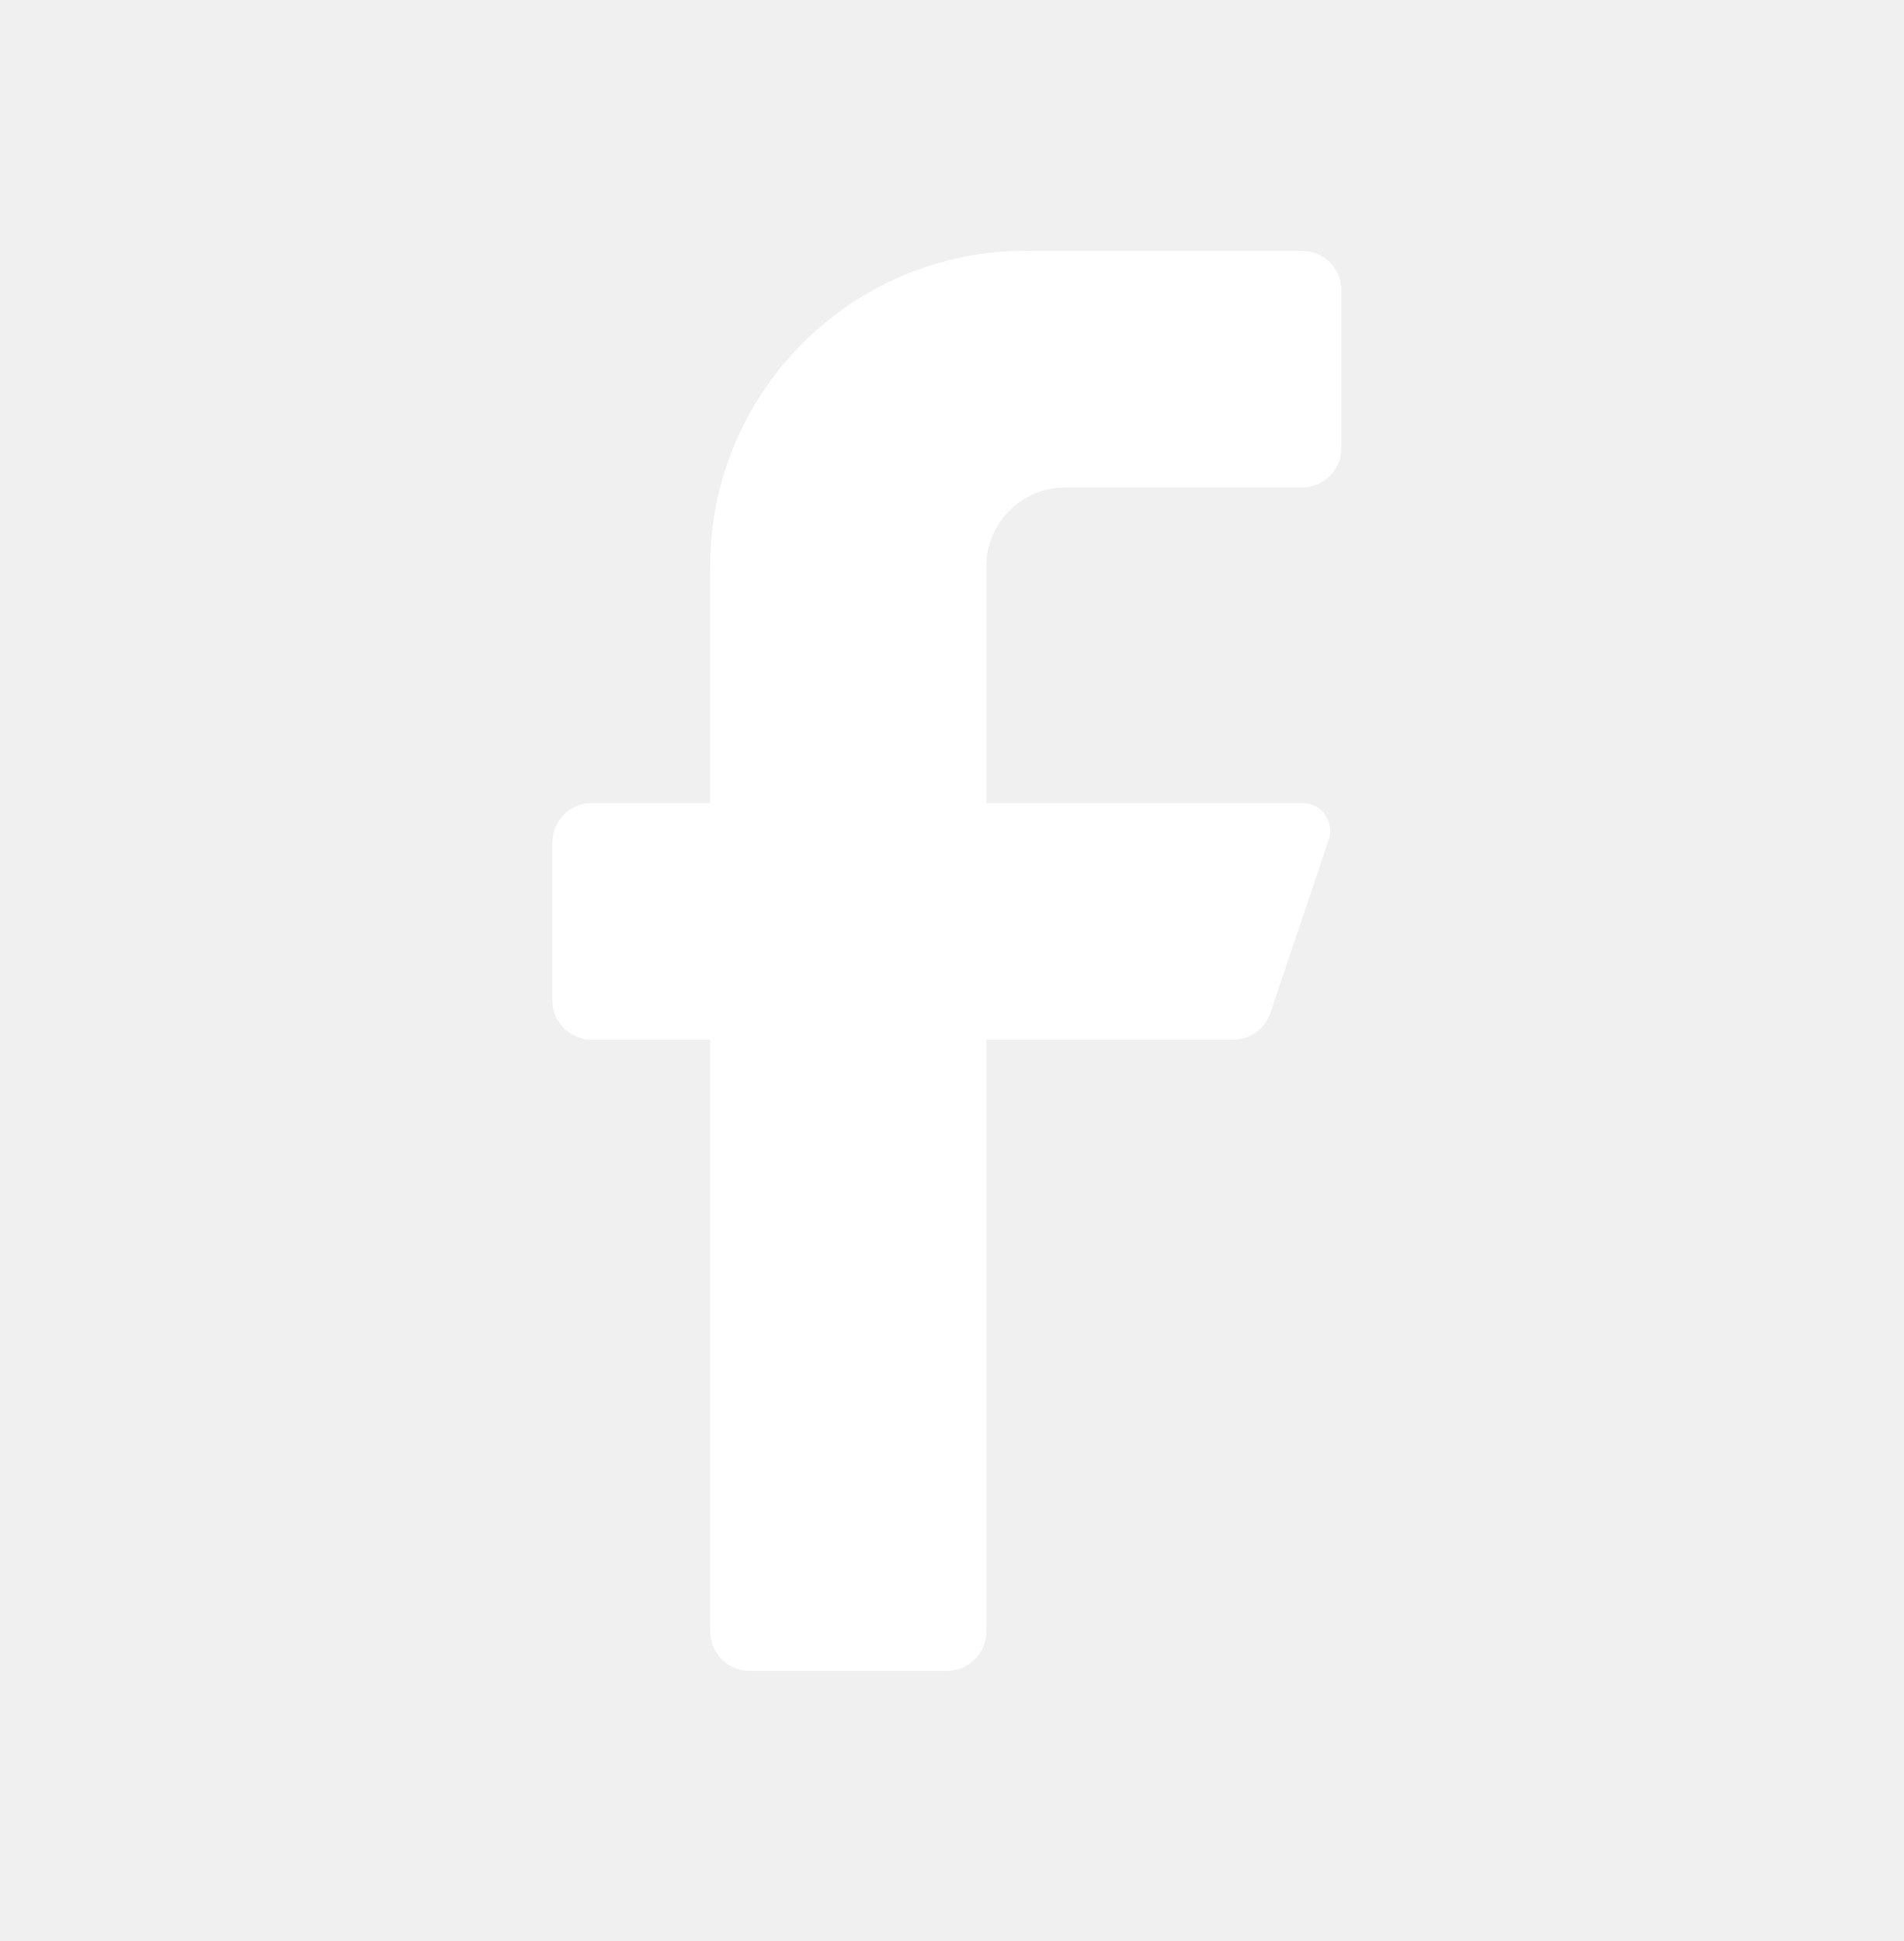
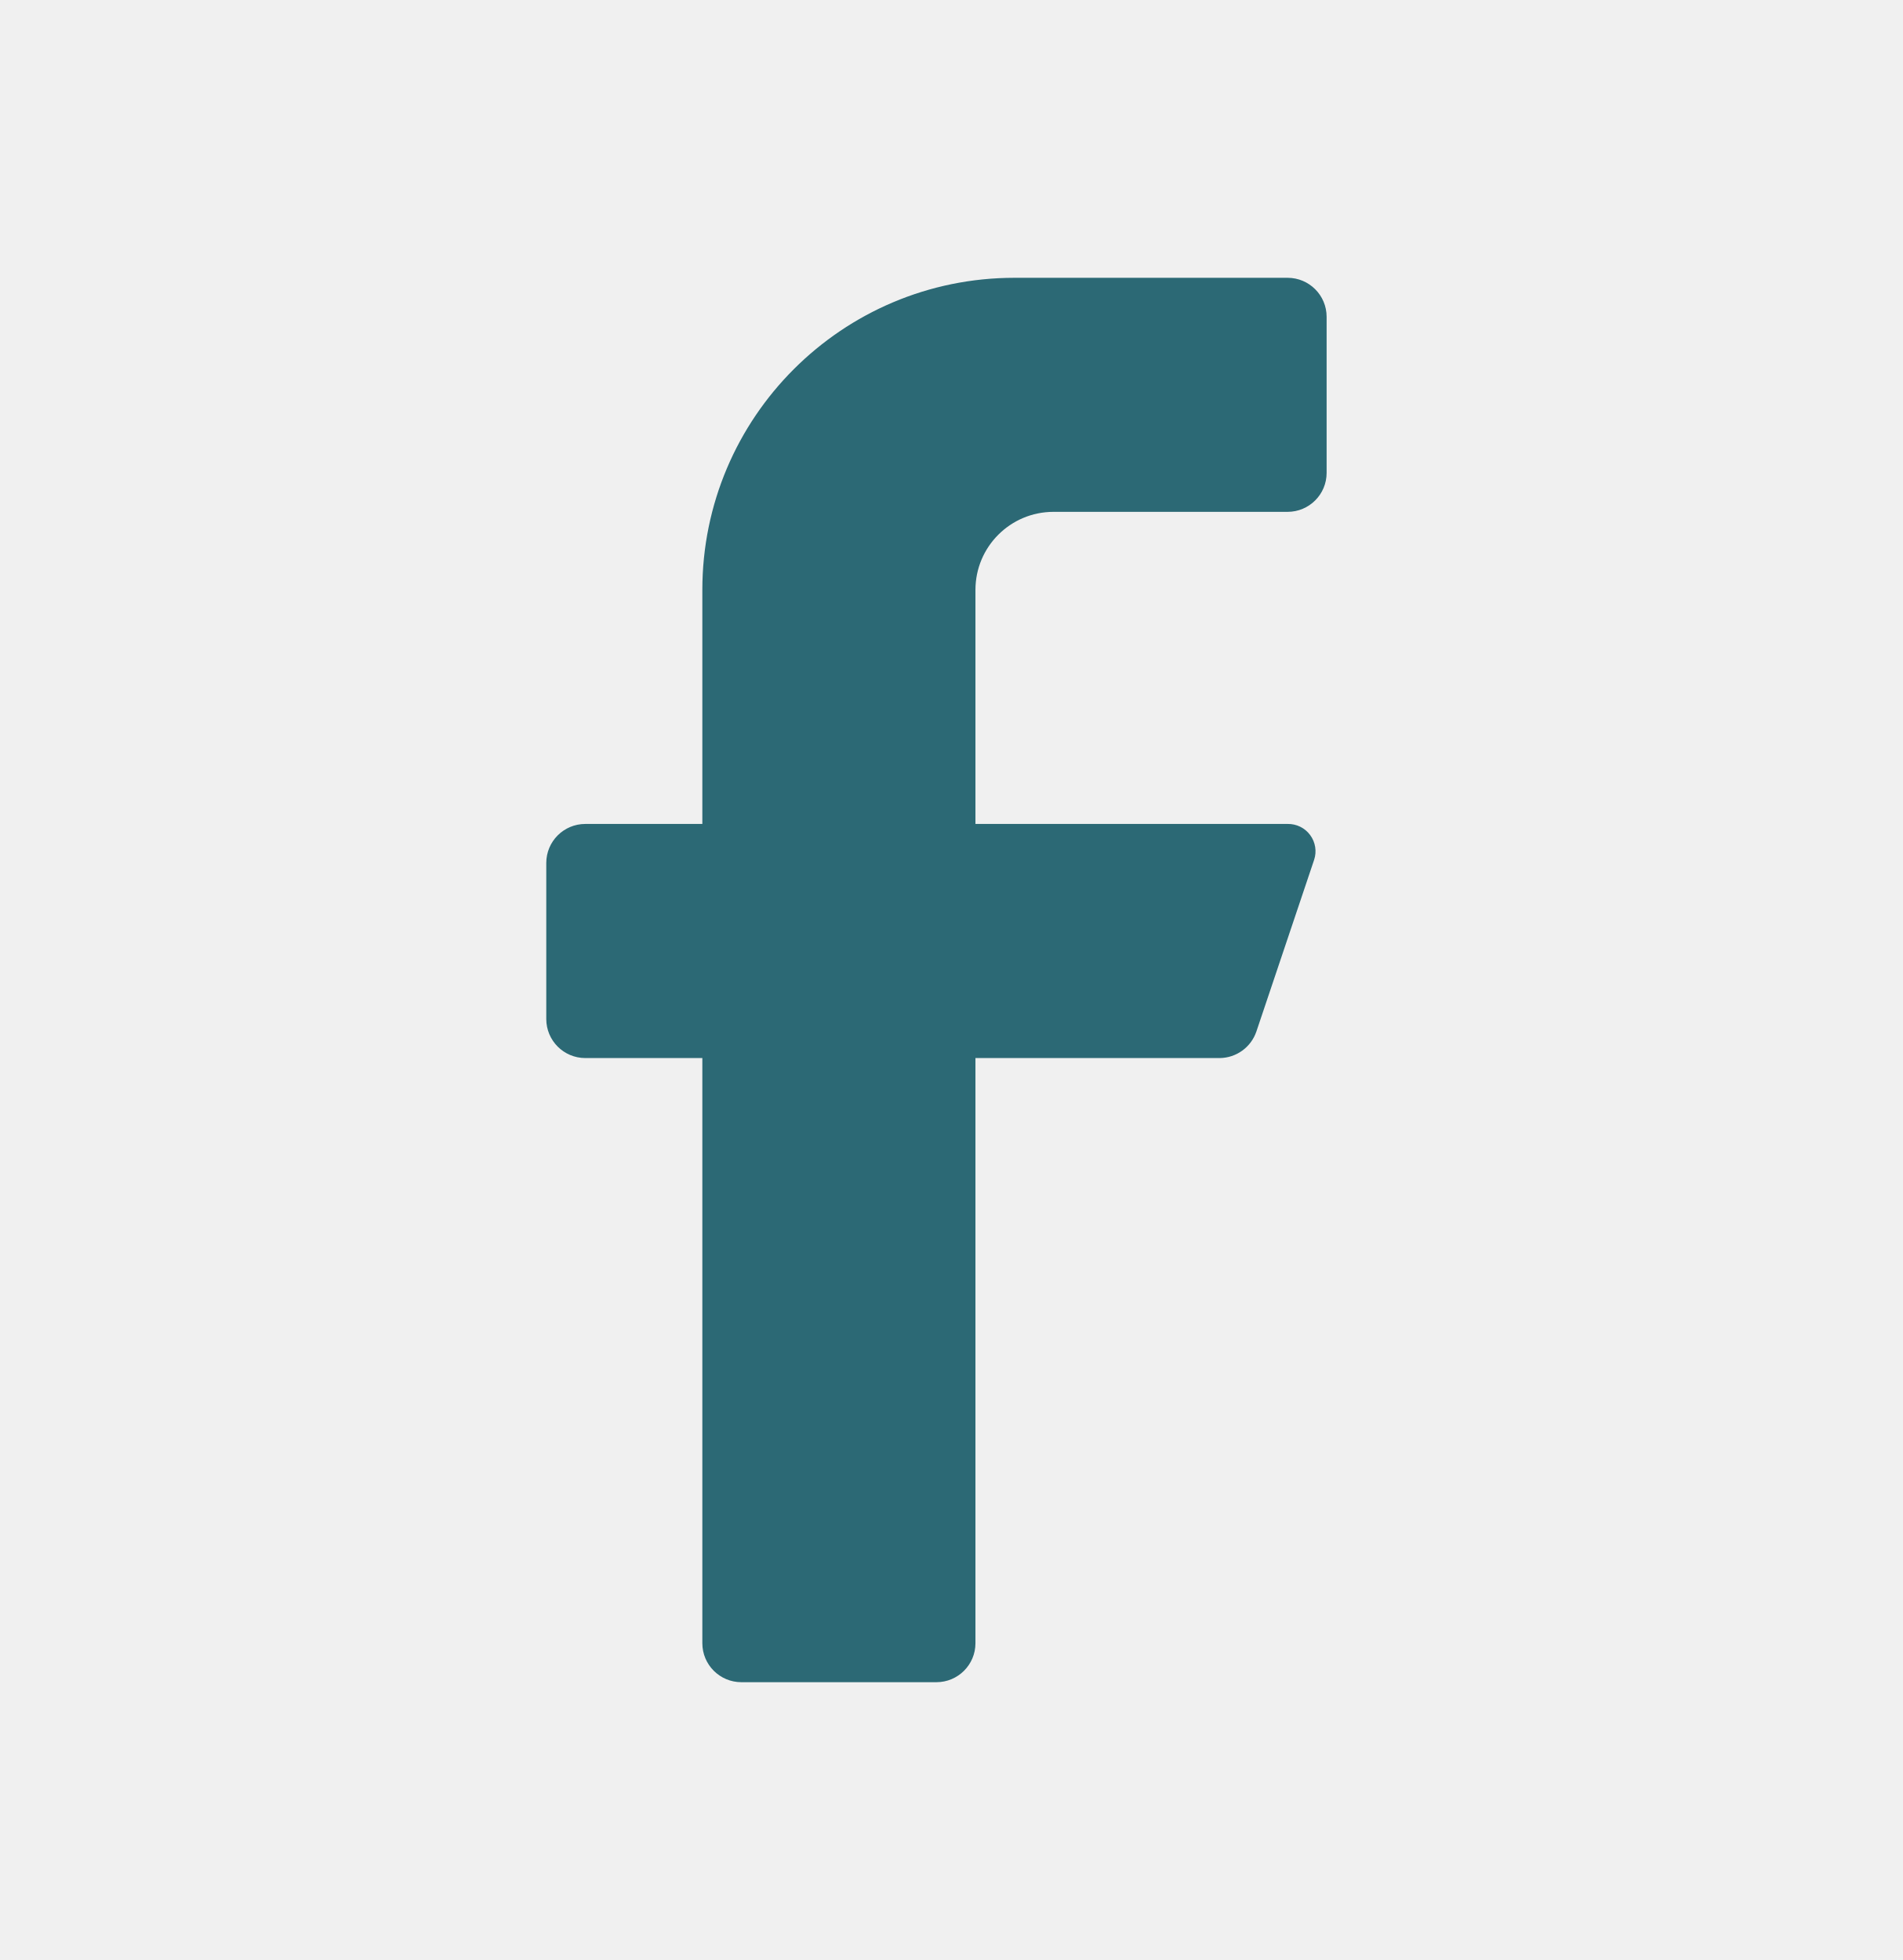
- <svg xmlns="http://www.w3.org/2000/svg" width="51" height="52" viewBox="0 0 51 52" fill="none">
+ <svg xmlns="http://www.w3.org/2000/svg" width="33" height="34" viewBox="0 0 33 34" fill="none">
  <g id="Facebook">
-     <path id="Vector" d="M34.876 13.059H28.535C27.367 13.059 26.421 14.006 26.421 15.173V21.514H34.876C35.116 21.509 35.344 21.62 35.487 21.814C35.63 22.007 35.67 22.258 35.594 22.486L34.03 27.136C33.886 27.563 33.487 27.852 33.037 27.855H26.421V43.707C26.421 44.291 25.948 44.764 25.364 44.764H20.08C19.497 44.764 19.023 44.291 19.023 43.707V27.855H15.853C15.269 27.855 14.796 27.382 14.796 26.798V22.571C14.796 21.987 15.269 21.514 15.853 21.514H19.023V15.173C19.023 10.504 22.809 6.719 27.478 6.719H34.876C35.459 6.719 35.932 7.192 35.932 7.775V12.003C35.932 12.586 35.459 13.059 34.876 13.059Z" fill="white" />
+     <path id="Vector" d="M22.333 8.879H18.273C17.525 8.879 16.919 9.485 16.919 10.233V14.293H22.333C22.487 14.29 22.633 14.361 22.724 14.485C22.816 14.609 22.842 14.77 22.793 14.916L21.792 17.893C21.699 18.167 21.444 18.351 21.156 18.354H16.919V28.505C16.919 28.878 16.616 29.181 16.242 29.181H12.859C12.485 29.181 12.182 28.878 12.182 28.505V18.354H10.152C9.778 18.354 9.475 18.05 9.475 17.677V14.97C9.475 14.596 9.778 14.293 10.152 14.293H12.182V10.233C12.182 7.243 14.606 4.819 17.596 4.819H22.333C22.707 4.819 23.01 5.122 23.01 5.496V8.203C23.01 8.576 22.707 8.879 22.333 8.879Z" fill="#2C6975" />
  </g>
</svg>
